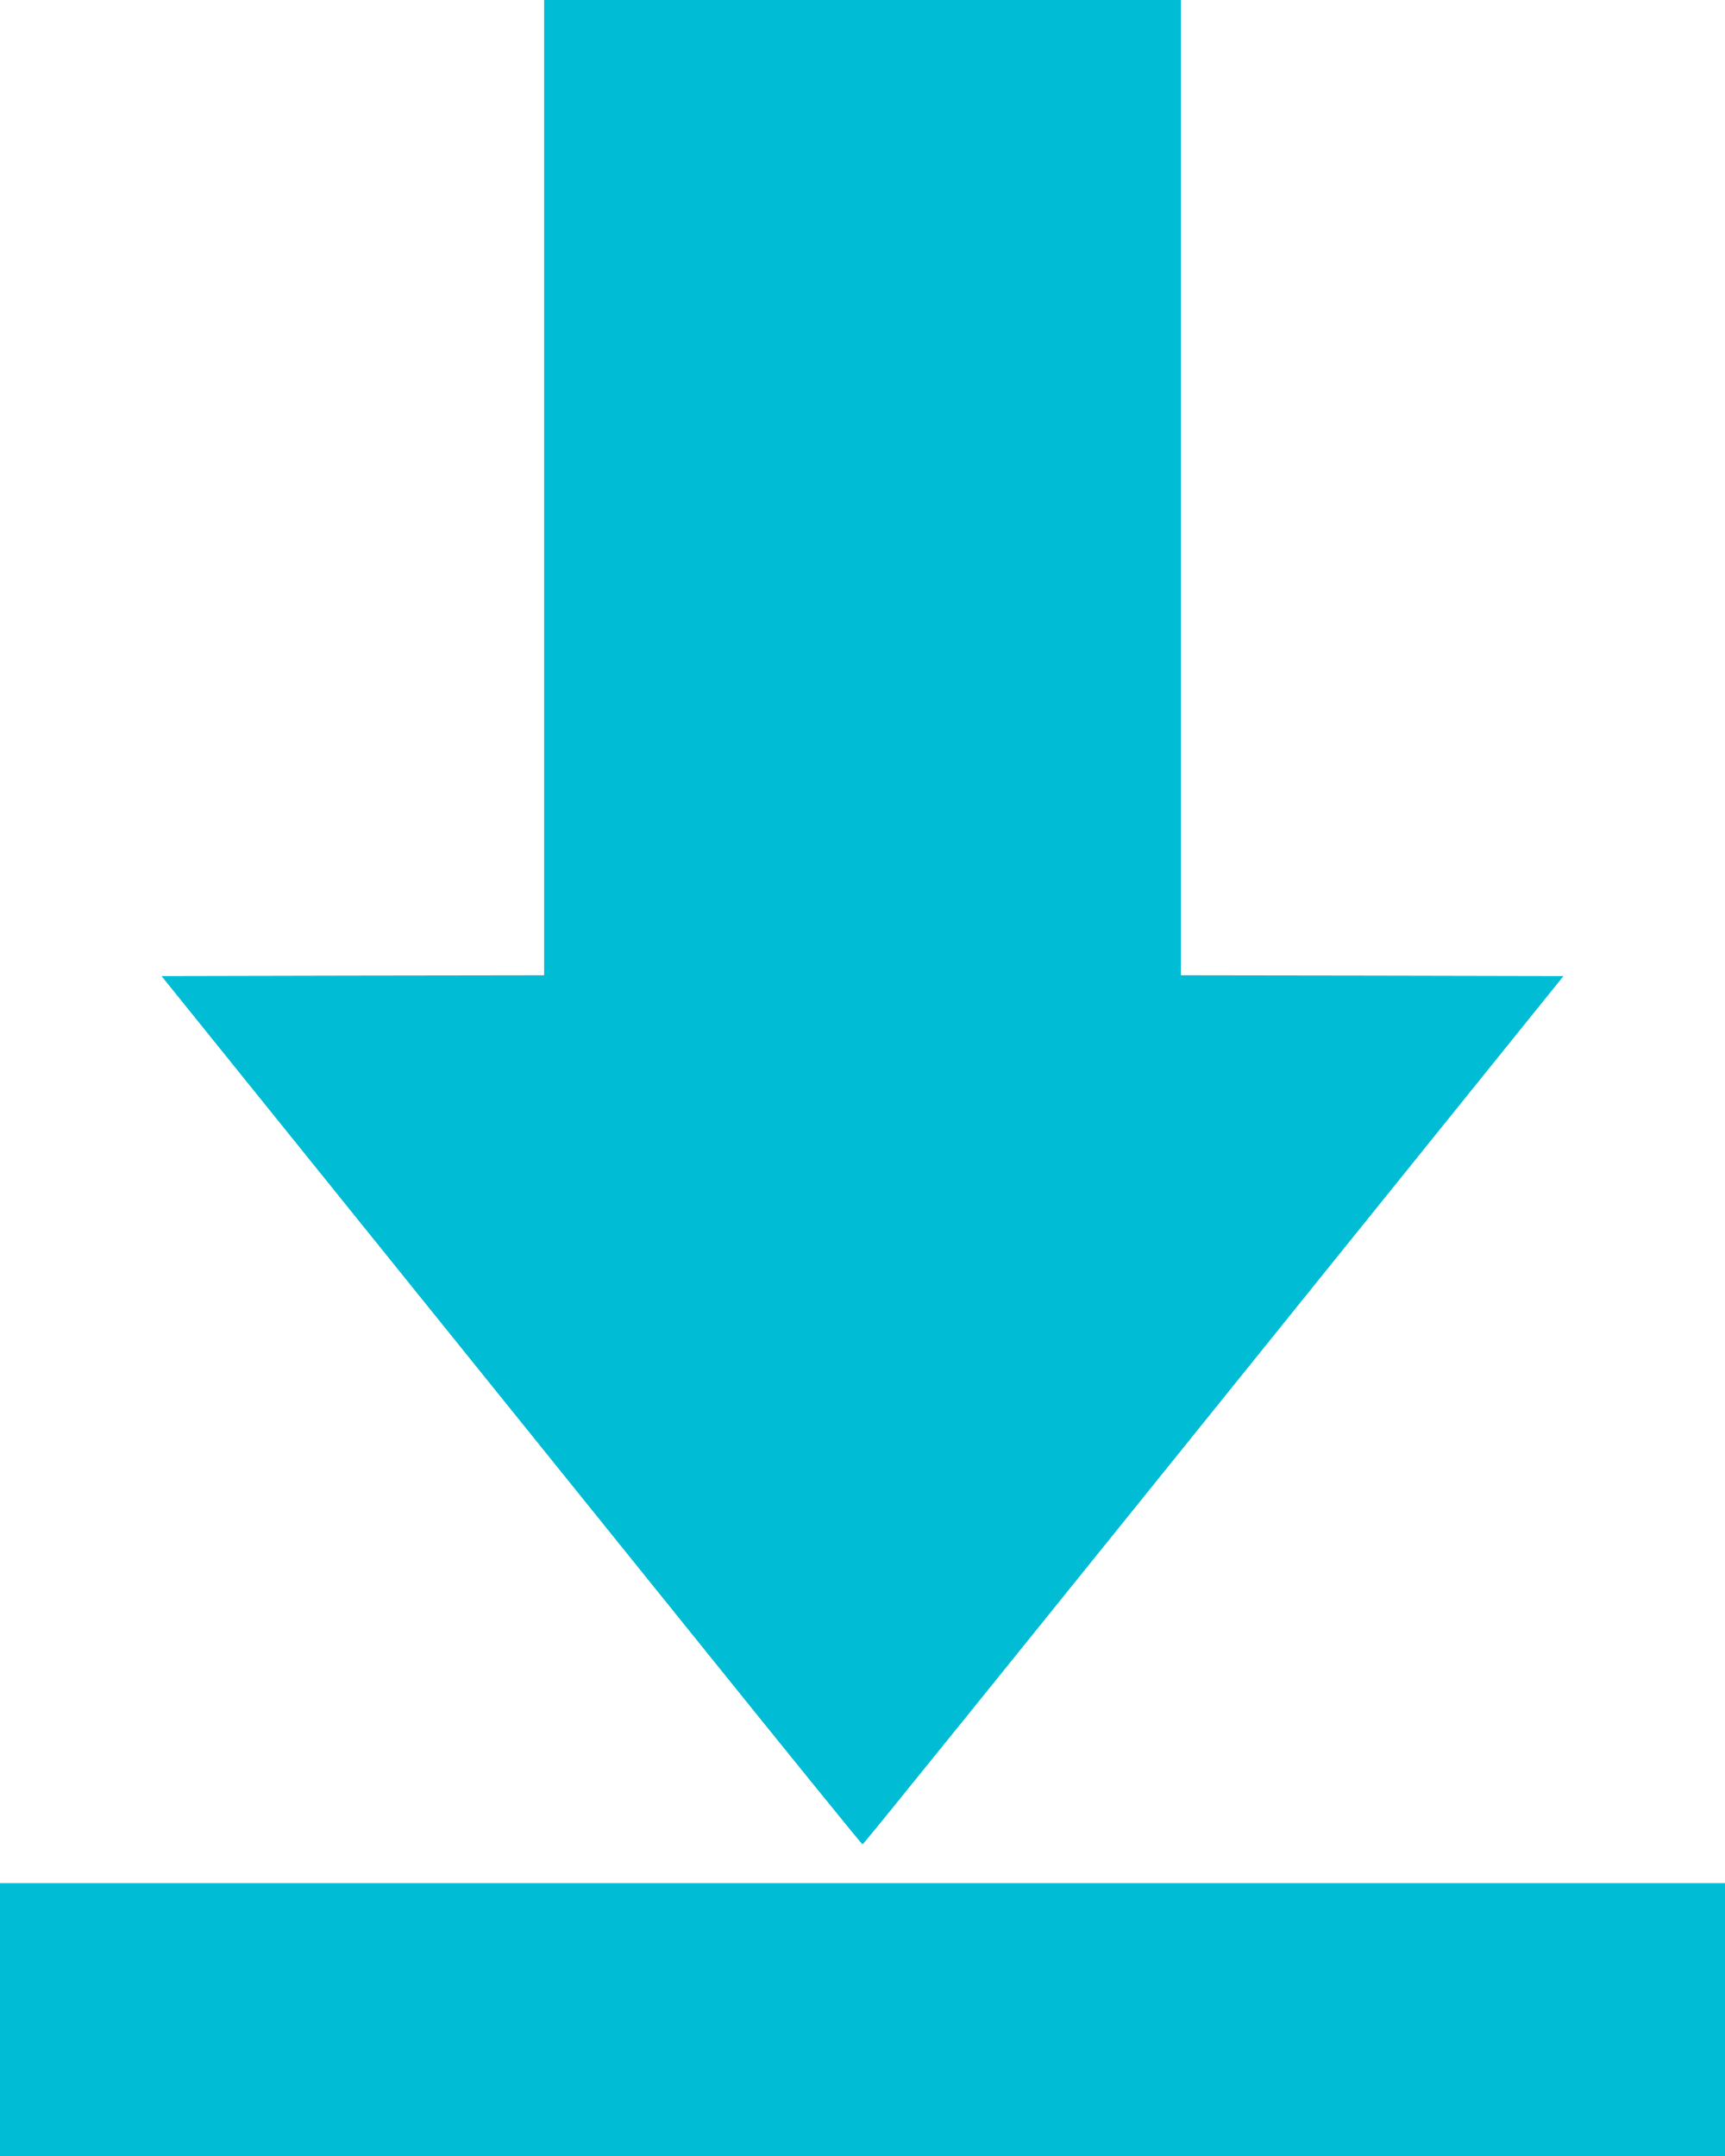
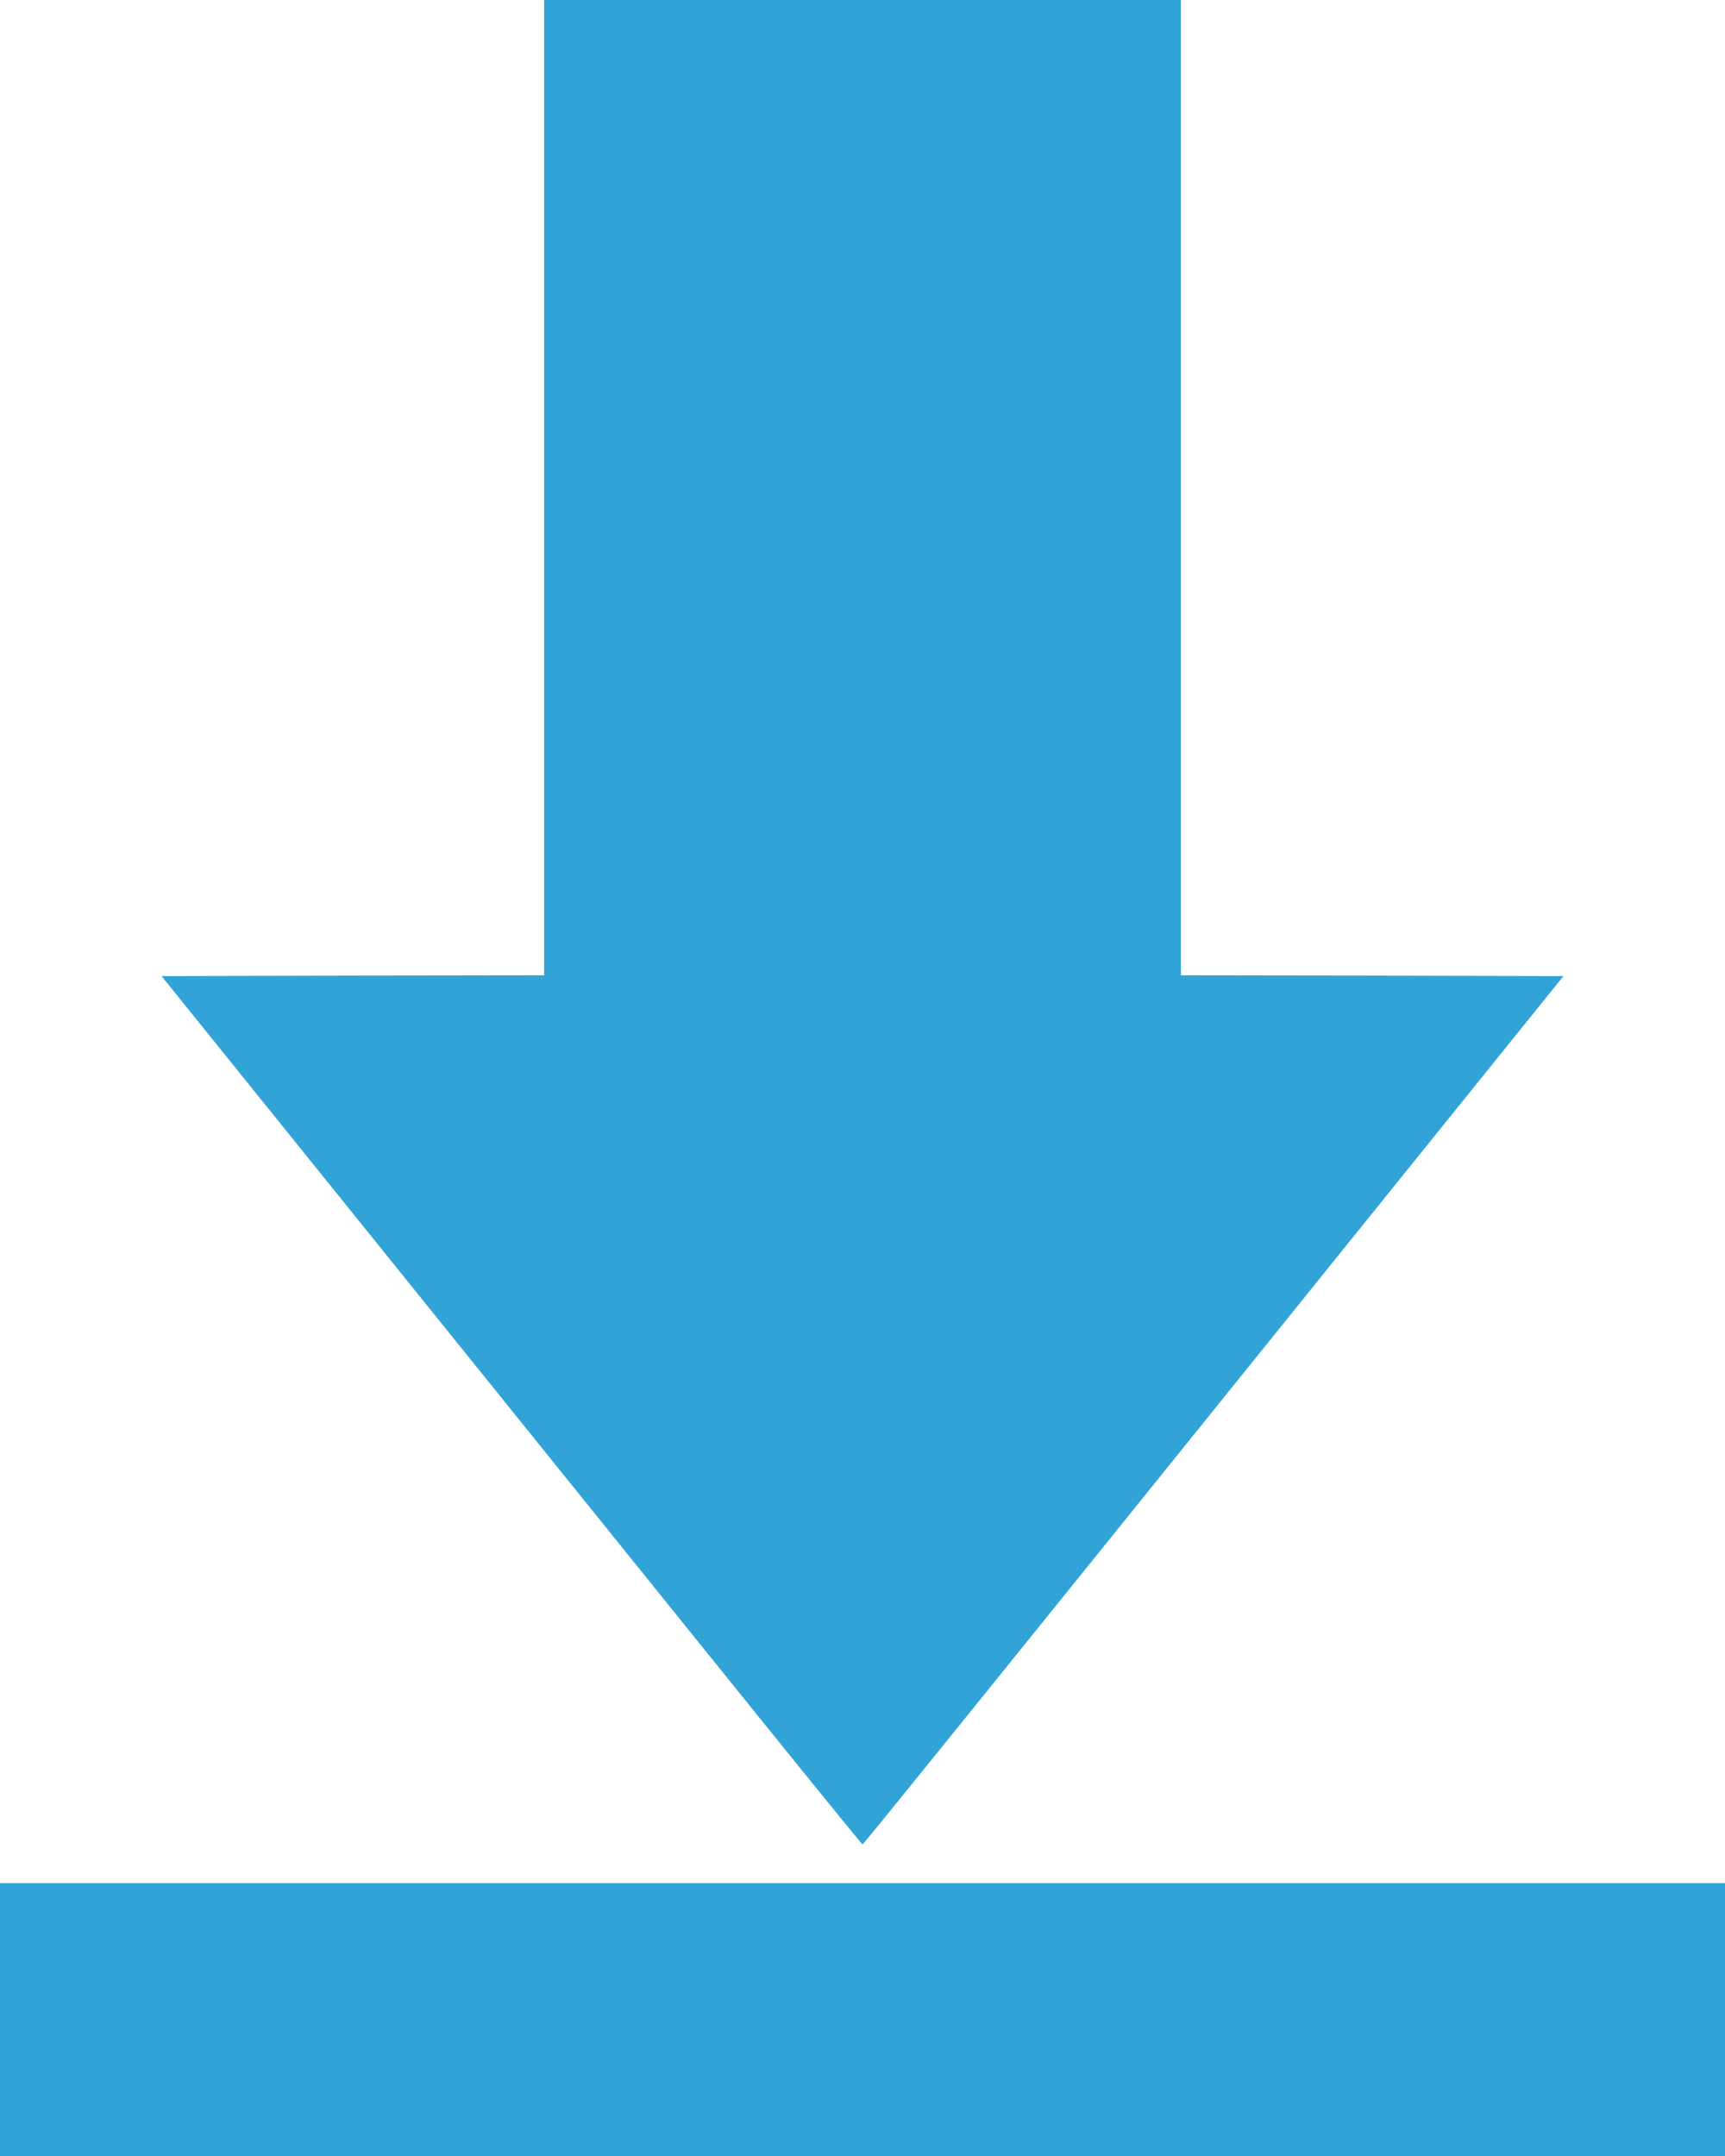
<svg xmlns="http://www.w3.org/2000/svg" version="1.0" width="1024pt" height="1280pt" viewBox="0 0 1024 1280" preserveAspectRatio="xMidYMid meet">
-   <g transform="translate(0,1280) scale(0.1,-0.1)" fill="#00bcd4" stroke="none">
+   <g transform="translate(0,1280) scale(0.1,-0.1)" fill="rgb(49,163,214)" stroke="none">
    <path d="M3230 9905 l0 -2895 -1136 -2 -1135 -3 1072 -1330 c589 -731 1524 -1891 2077 -2577 553 -687 1008 -1248 1012 -1248 6 0 511 625 3363 4165 l798 990 -1136 3 -1135 2 0 2895 0 2895 -1890 0 -1890 0 0 -2895z" />
    <path d="M0 810 l0 -810 5120 0 5120 0 0 810 0 810 -5120 0 -5120 0 0 -810z" />
  </g>
</svg>
